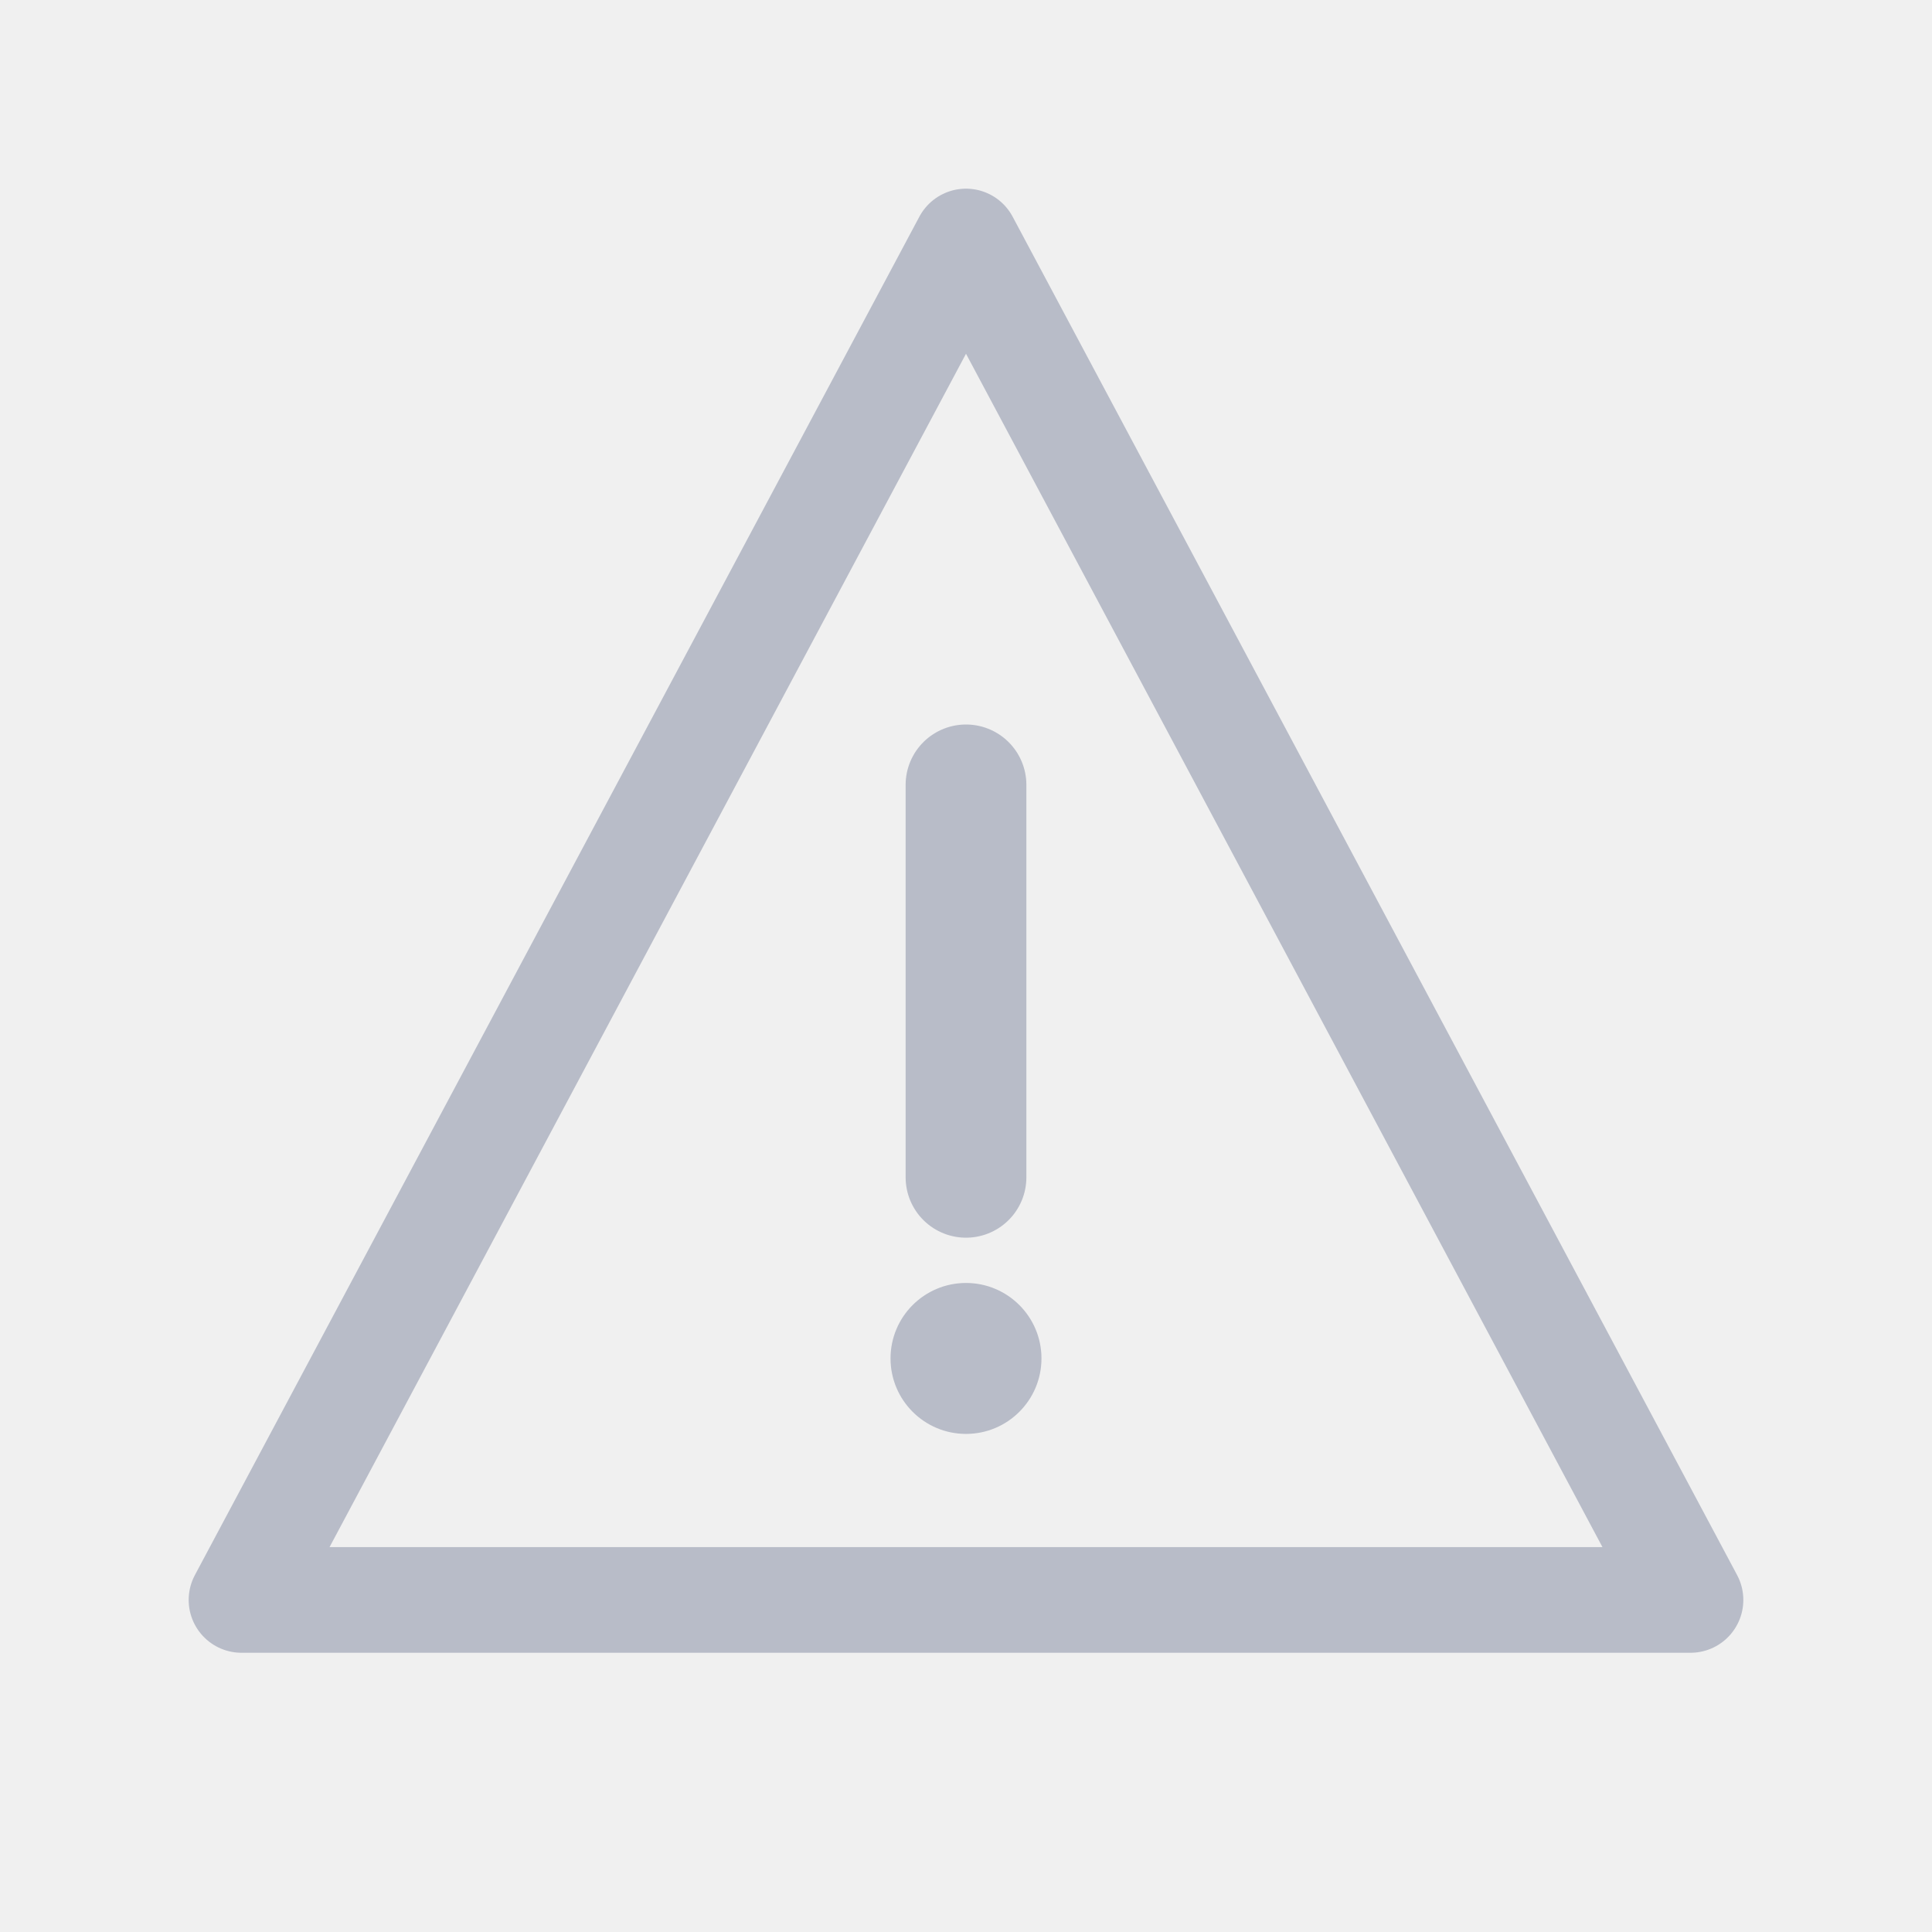
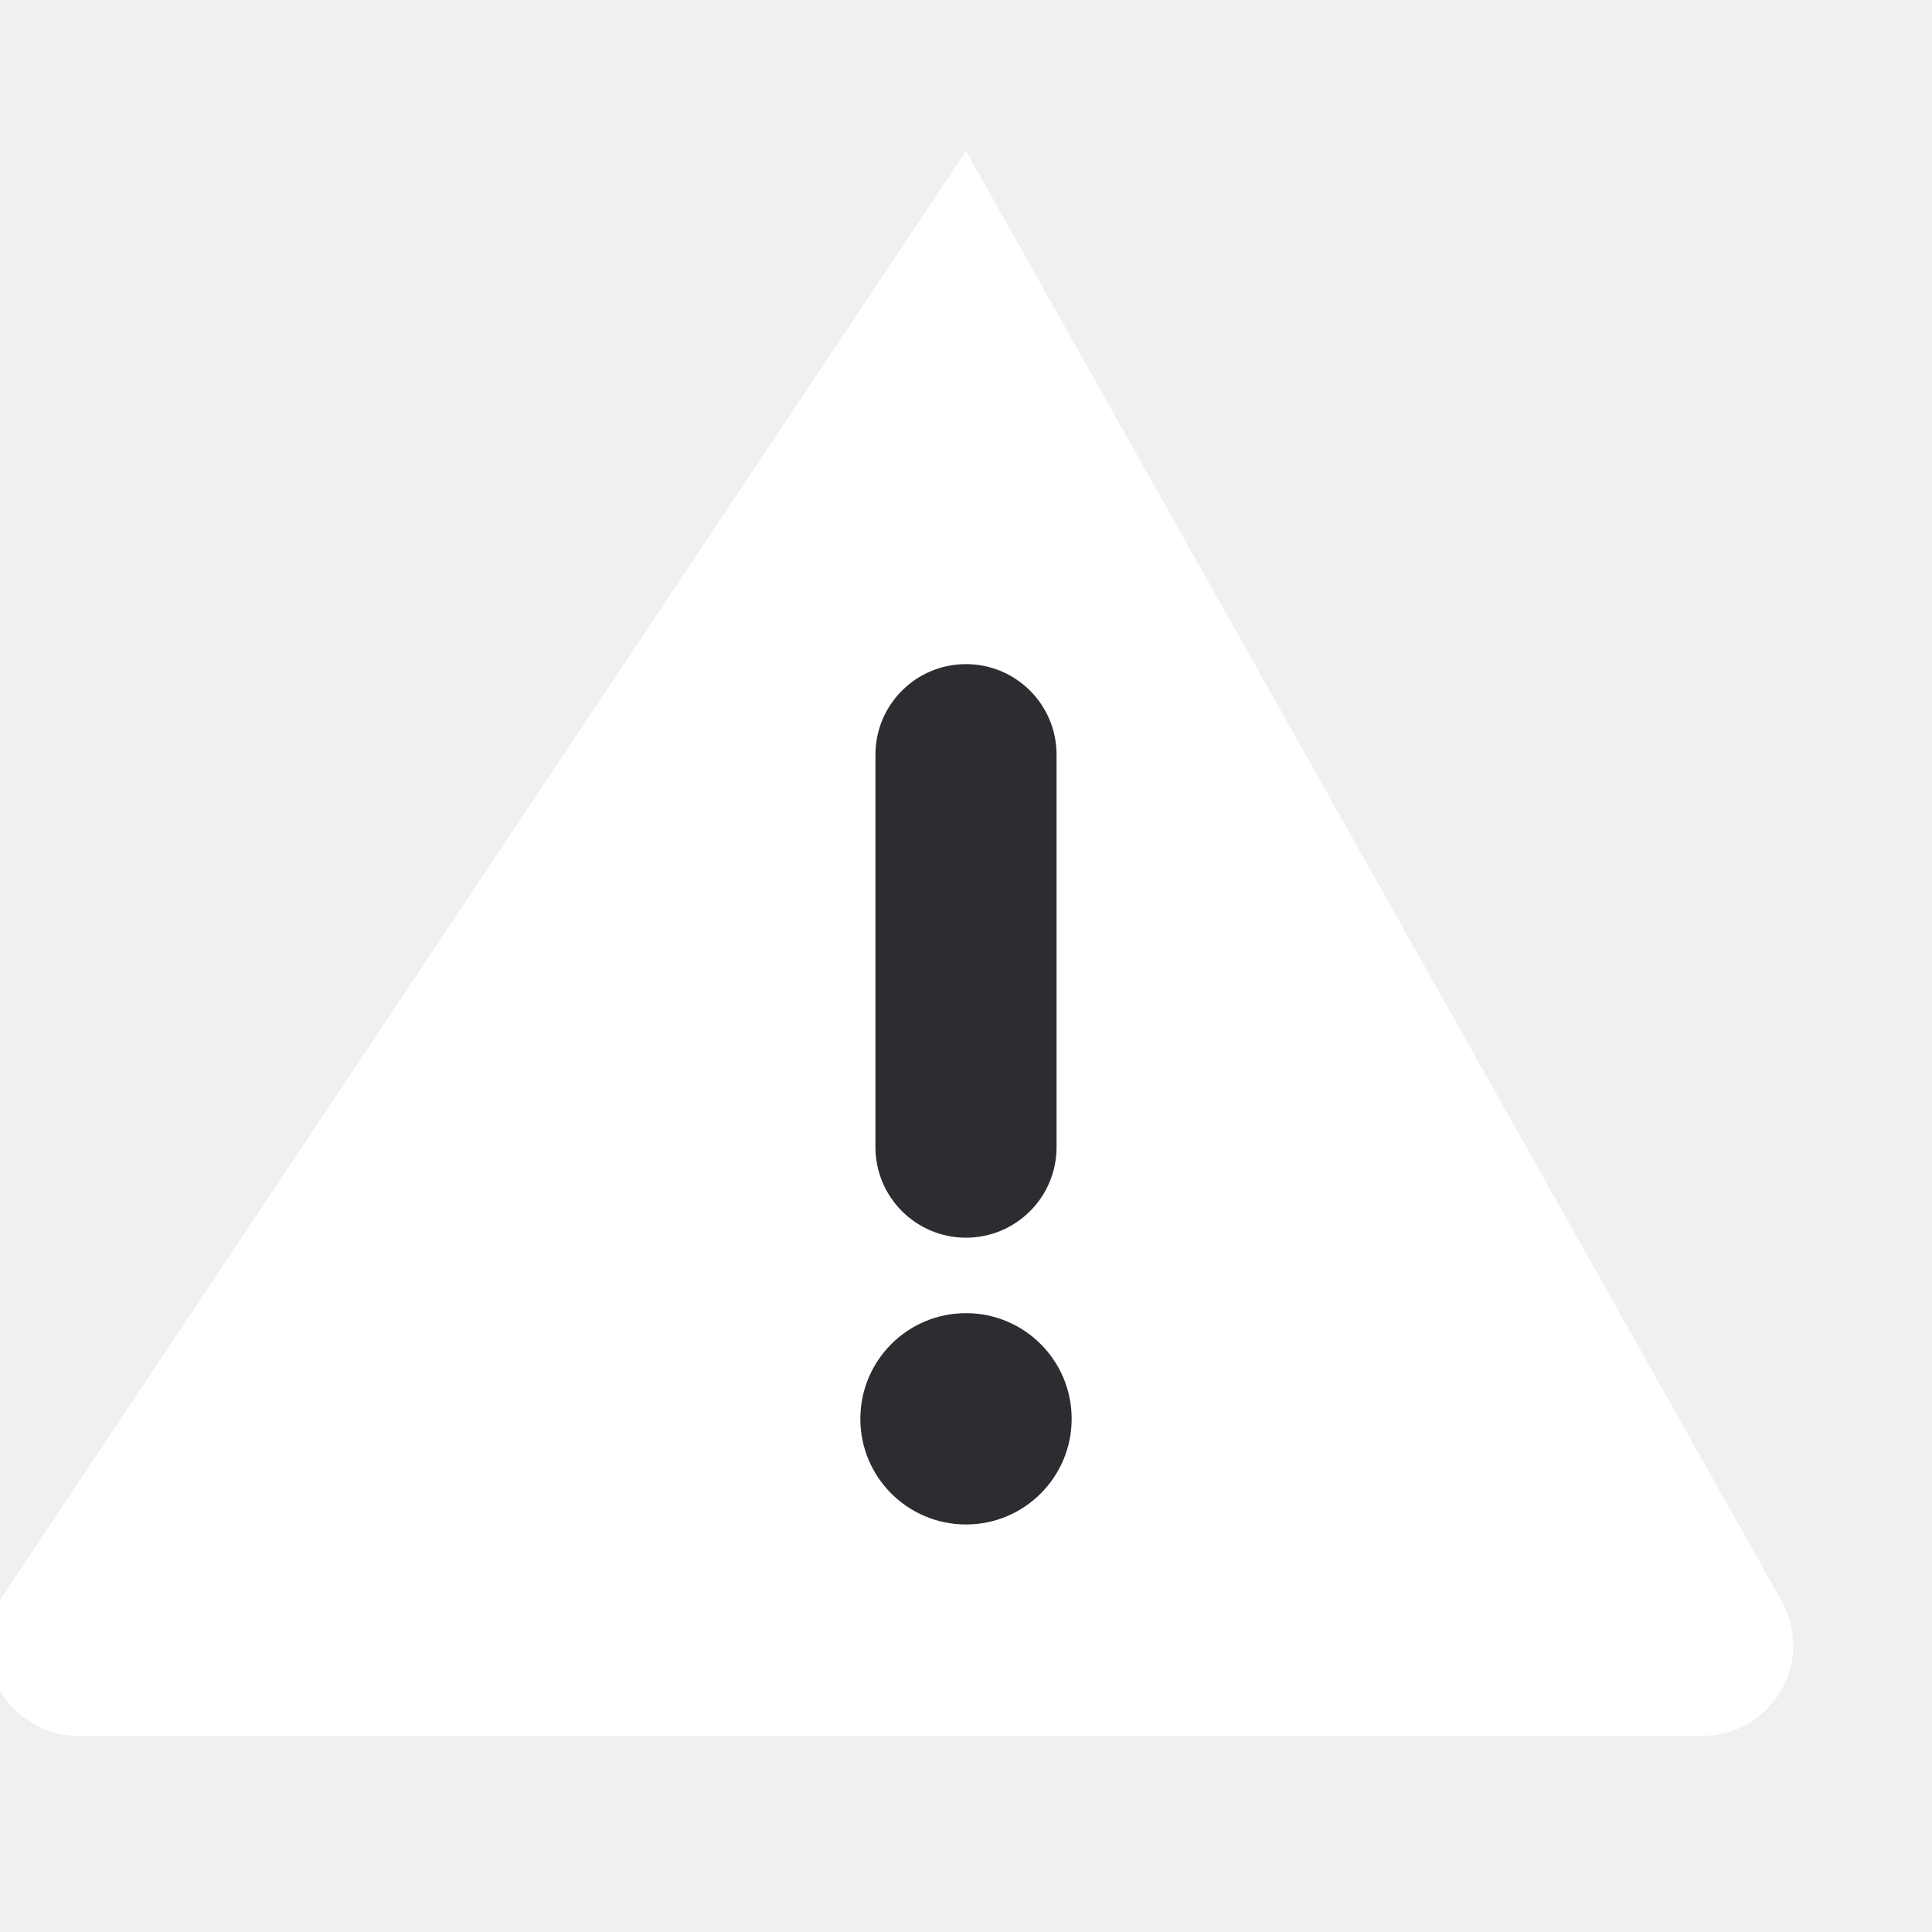
- <svg xmlns="http://www.w3.org/2000/svg" viewBox="0 0 128 128" width="128" height="128">
-   <polygon points="64,16 112,106 16,106" fill="none" stroke="#B8BCC8" stroke-width="7" stroke-linejoin="round" />
-   <line x1="64" y1="52" x2="64" y2="78" stroke="#B8BCC8" stroke-width="8" stroke-linecap="round" />
-   <circle cx="64" cy="90" r="5" fill="#B8BCC8" />
+ <svg xmlns="http://www.w3.org/2000/svg" viewBox="0 0 128 128">
+   <path fill="white" d="M64,10 L118,106 a6,6 0 0 1 -5,9 h-108 a6,6 0 0 1 -5,-9 Z" />
+   <rect fill="#2b2d31" x="58" y="44" width="12" height="38" rx="6" />
+   <circle fill="#2b2d31" cx="64" cy="94" r="7" />
</svg>
